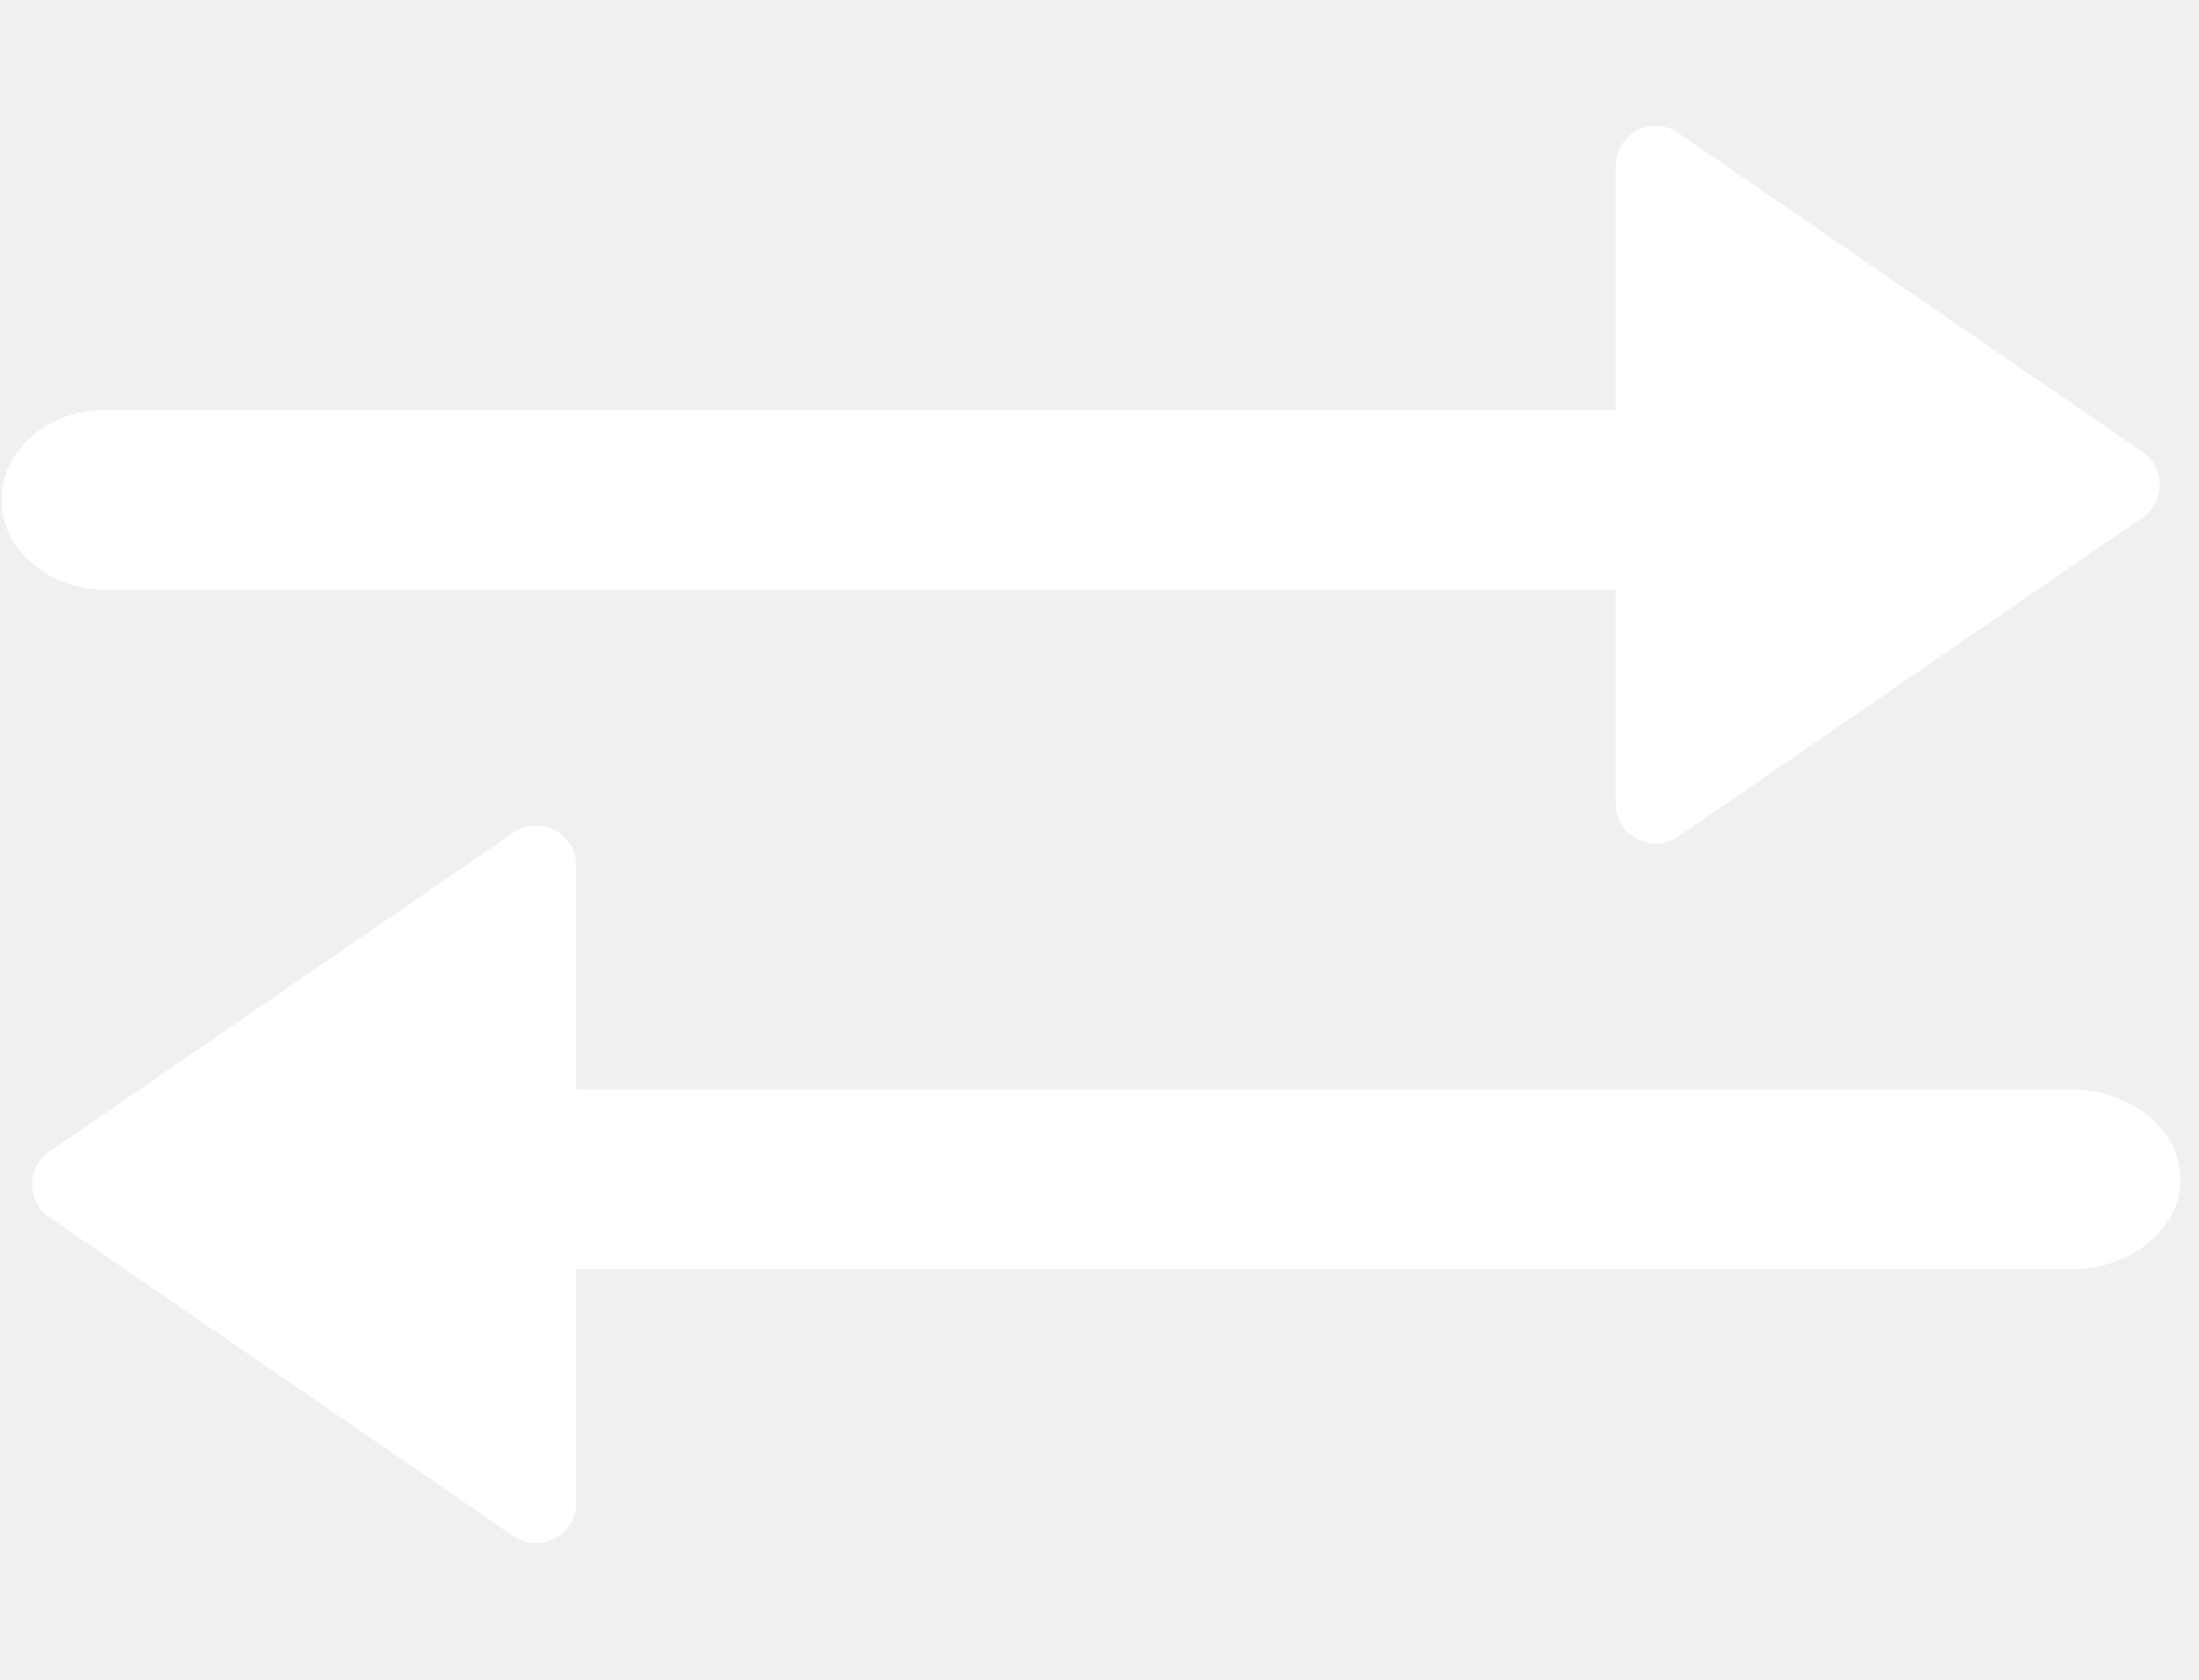
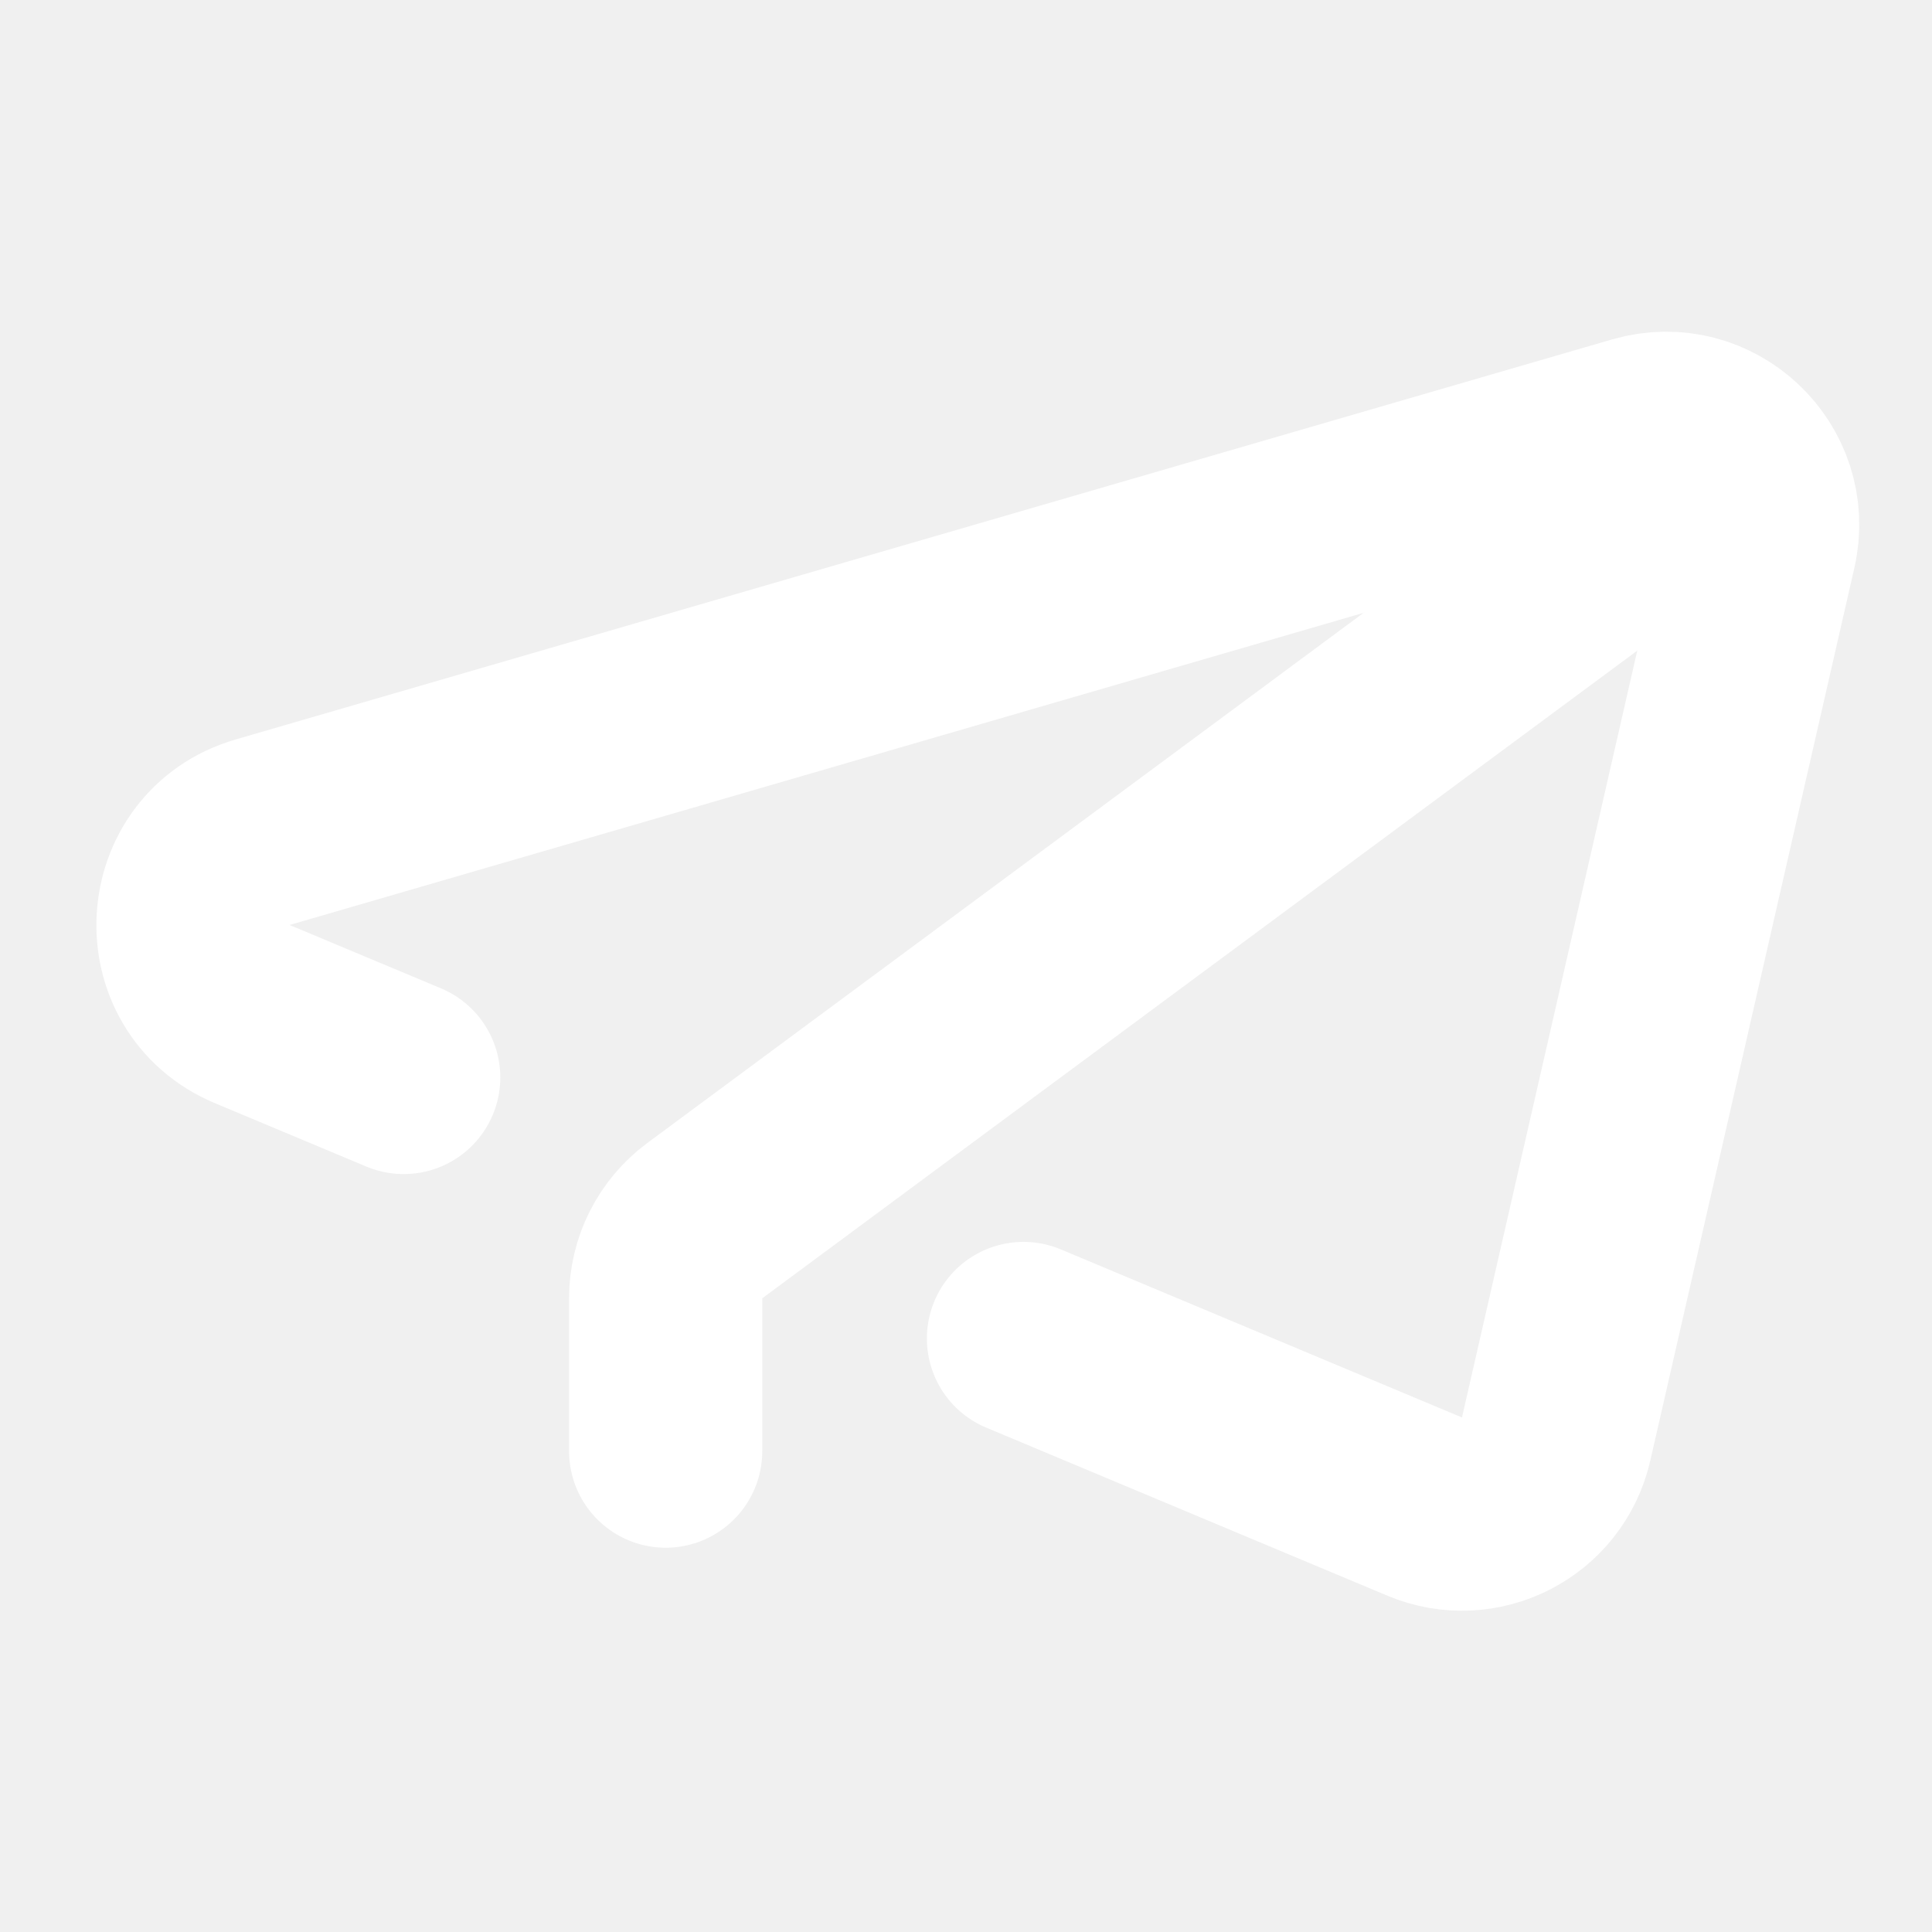
- <svg xmlns="http://www.w3.org/2000/svg" width="110" height="84" viewBox="0 0 110 84" fill="none">
-   <path d="M84.857 20.499H5.283C2.404 20.499 0.07 22.513 0.07 24.999C0.07 27.485 2.404 29.499 5.283 29.499H84.857C87.737 29.499 90.07 27.485 90.07 24.999C90.07 22.513 87.737 20.499 84.857 20.499Z" fill="white" />
-   <path d="M107.169 22.6L83.953 6.651C82.626 5.74 80.82 6.69 80.82 8.3L80.82 40.197C80.82 41.807 82.626 42.757 83.953 41.845L107.169 25.897C108.326 25.102 108.326 23.394 107.169 22.6Z" fill="white" />
-   <path d="M103.57 54.499H19.575C16.535 54.499 14.072 56.513 14.072 58.999C14.072 61.485 16.535 63.499 19.575 63.499H103.57C106.609 63.499 109.072 61.485 109.072 58.999C109.072 56.513 106.609 54.499 103.57 54.499Z" fill="white" />
-   <path d="M2.471 60.896L25.688 76.845C27.015 77.756 28.82 76.806 28.82 75.196L28.82 43.299C28.82 41.689 27.015 40.739 25.688 41.651L2.471 57.599C1.315 58.394 1.315 60.102 2.471 60.896Z" fill="white" />
+ <svg xmlns="http://www.w3.org/2000/svg" width="20" height="20" viewBox="0 0 20 20" fill="none">
+   <path d="M4.179 11.154L2.612 10.498C1.742 10.134 1.813 8.878 2.719 8.615L16.967 4.474C17.7 4.262 18.391 4.914 18.221 5.658L16.109 14.897C15.971 15.502 15.321 15.836 14.748 15.596L10.595 13.856" stroke="white" stroke-width="2" stroke-linecap="round" />
+   <path d="M17.568 5.033L7.296 12.636C7.041 12.825 6.891 13.123 6.891 13.44V15.022" stroke="white" stroke-width="2" stroke-linecap="round" />
</svg>
